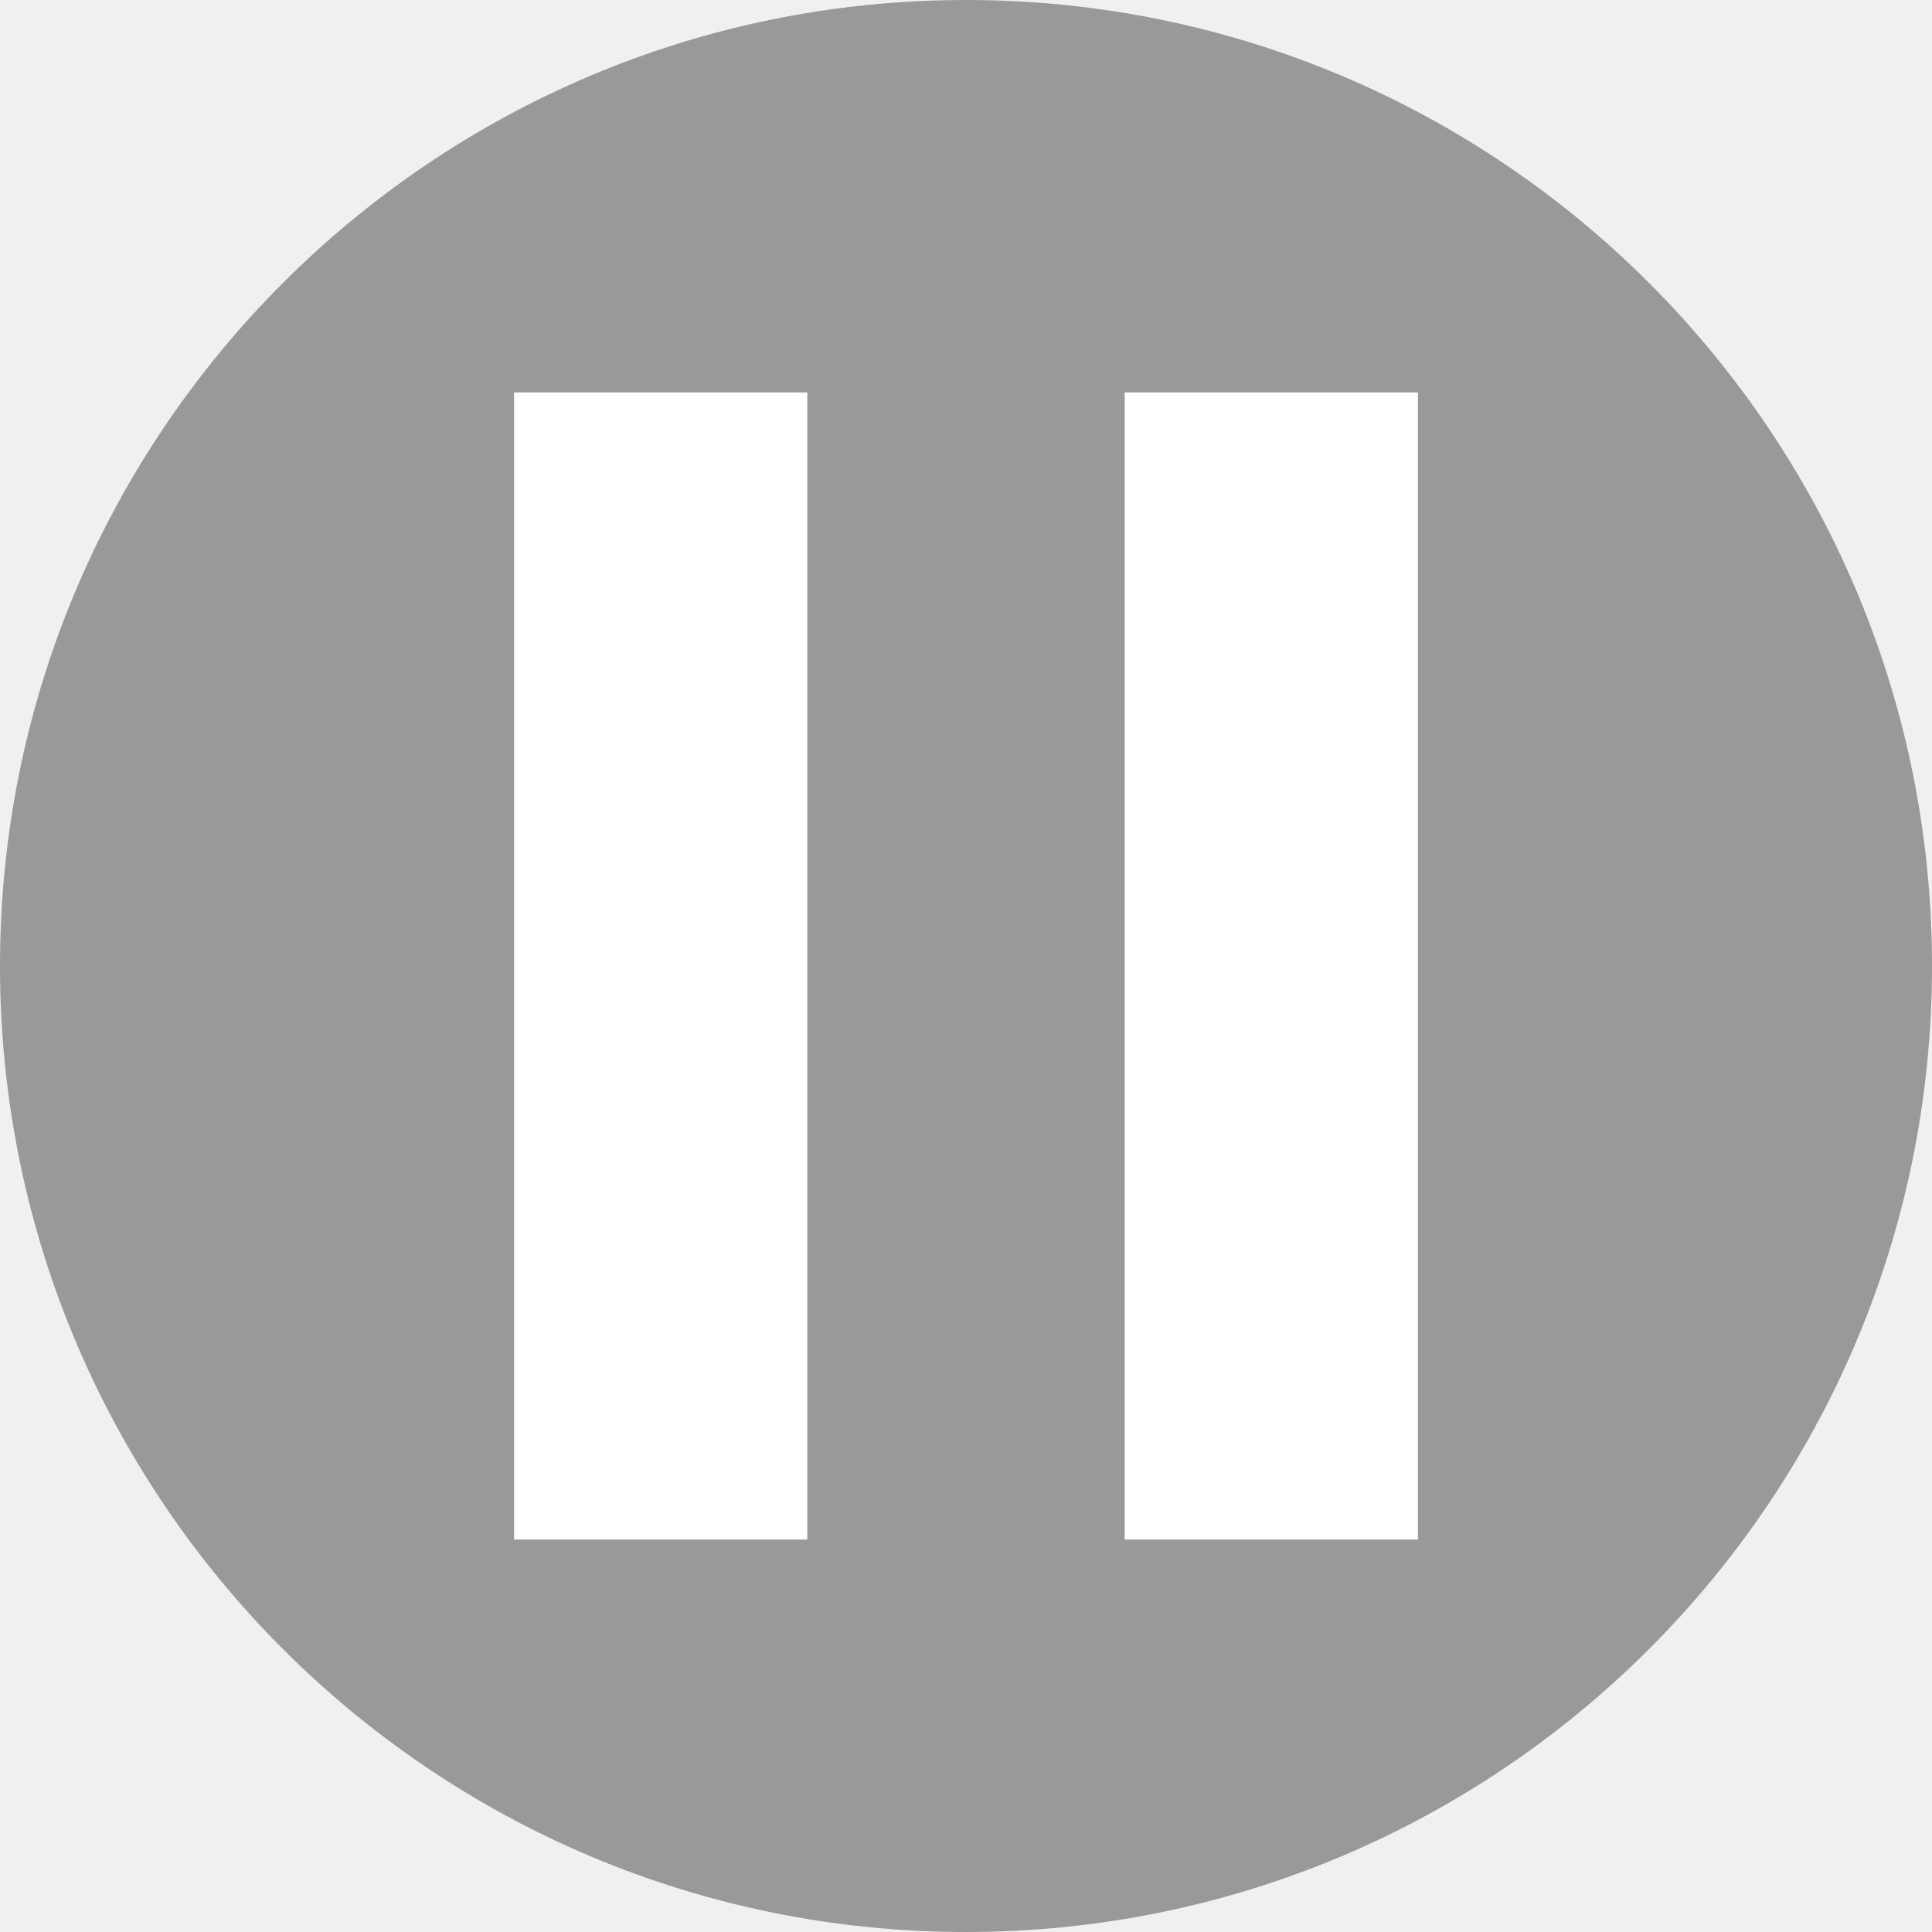
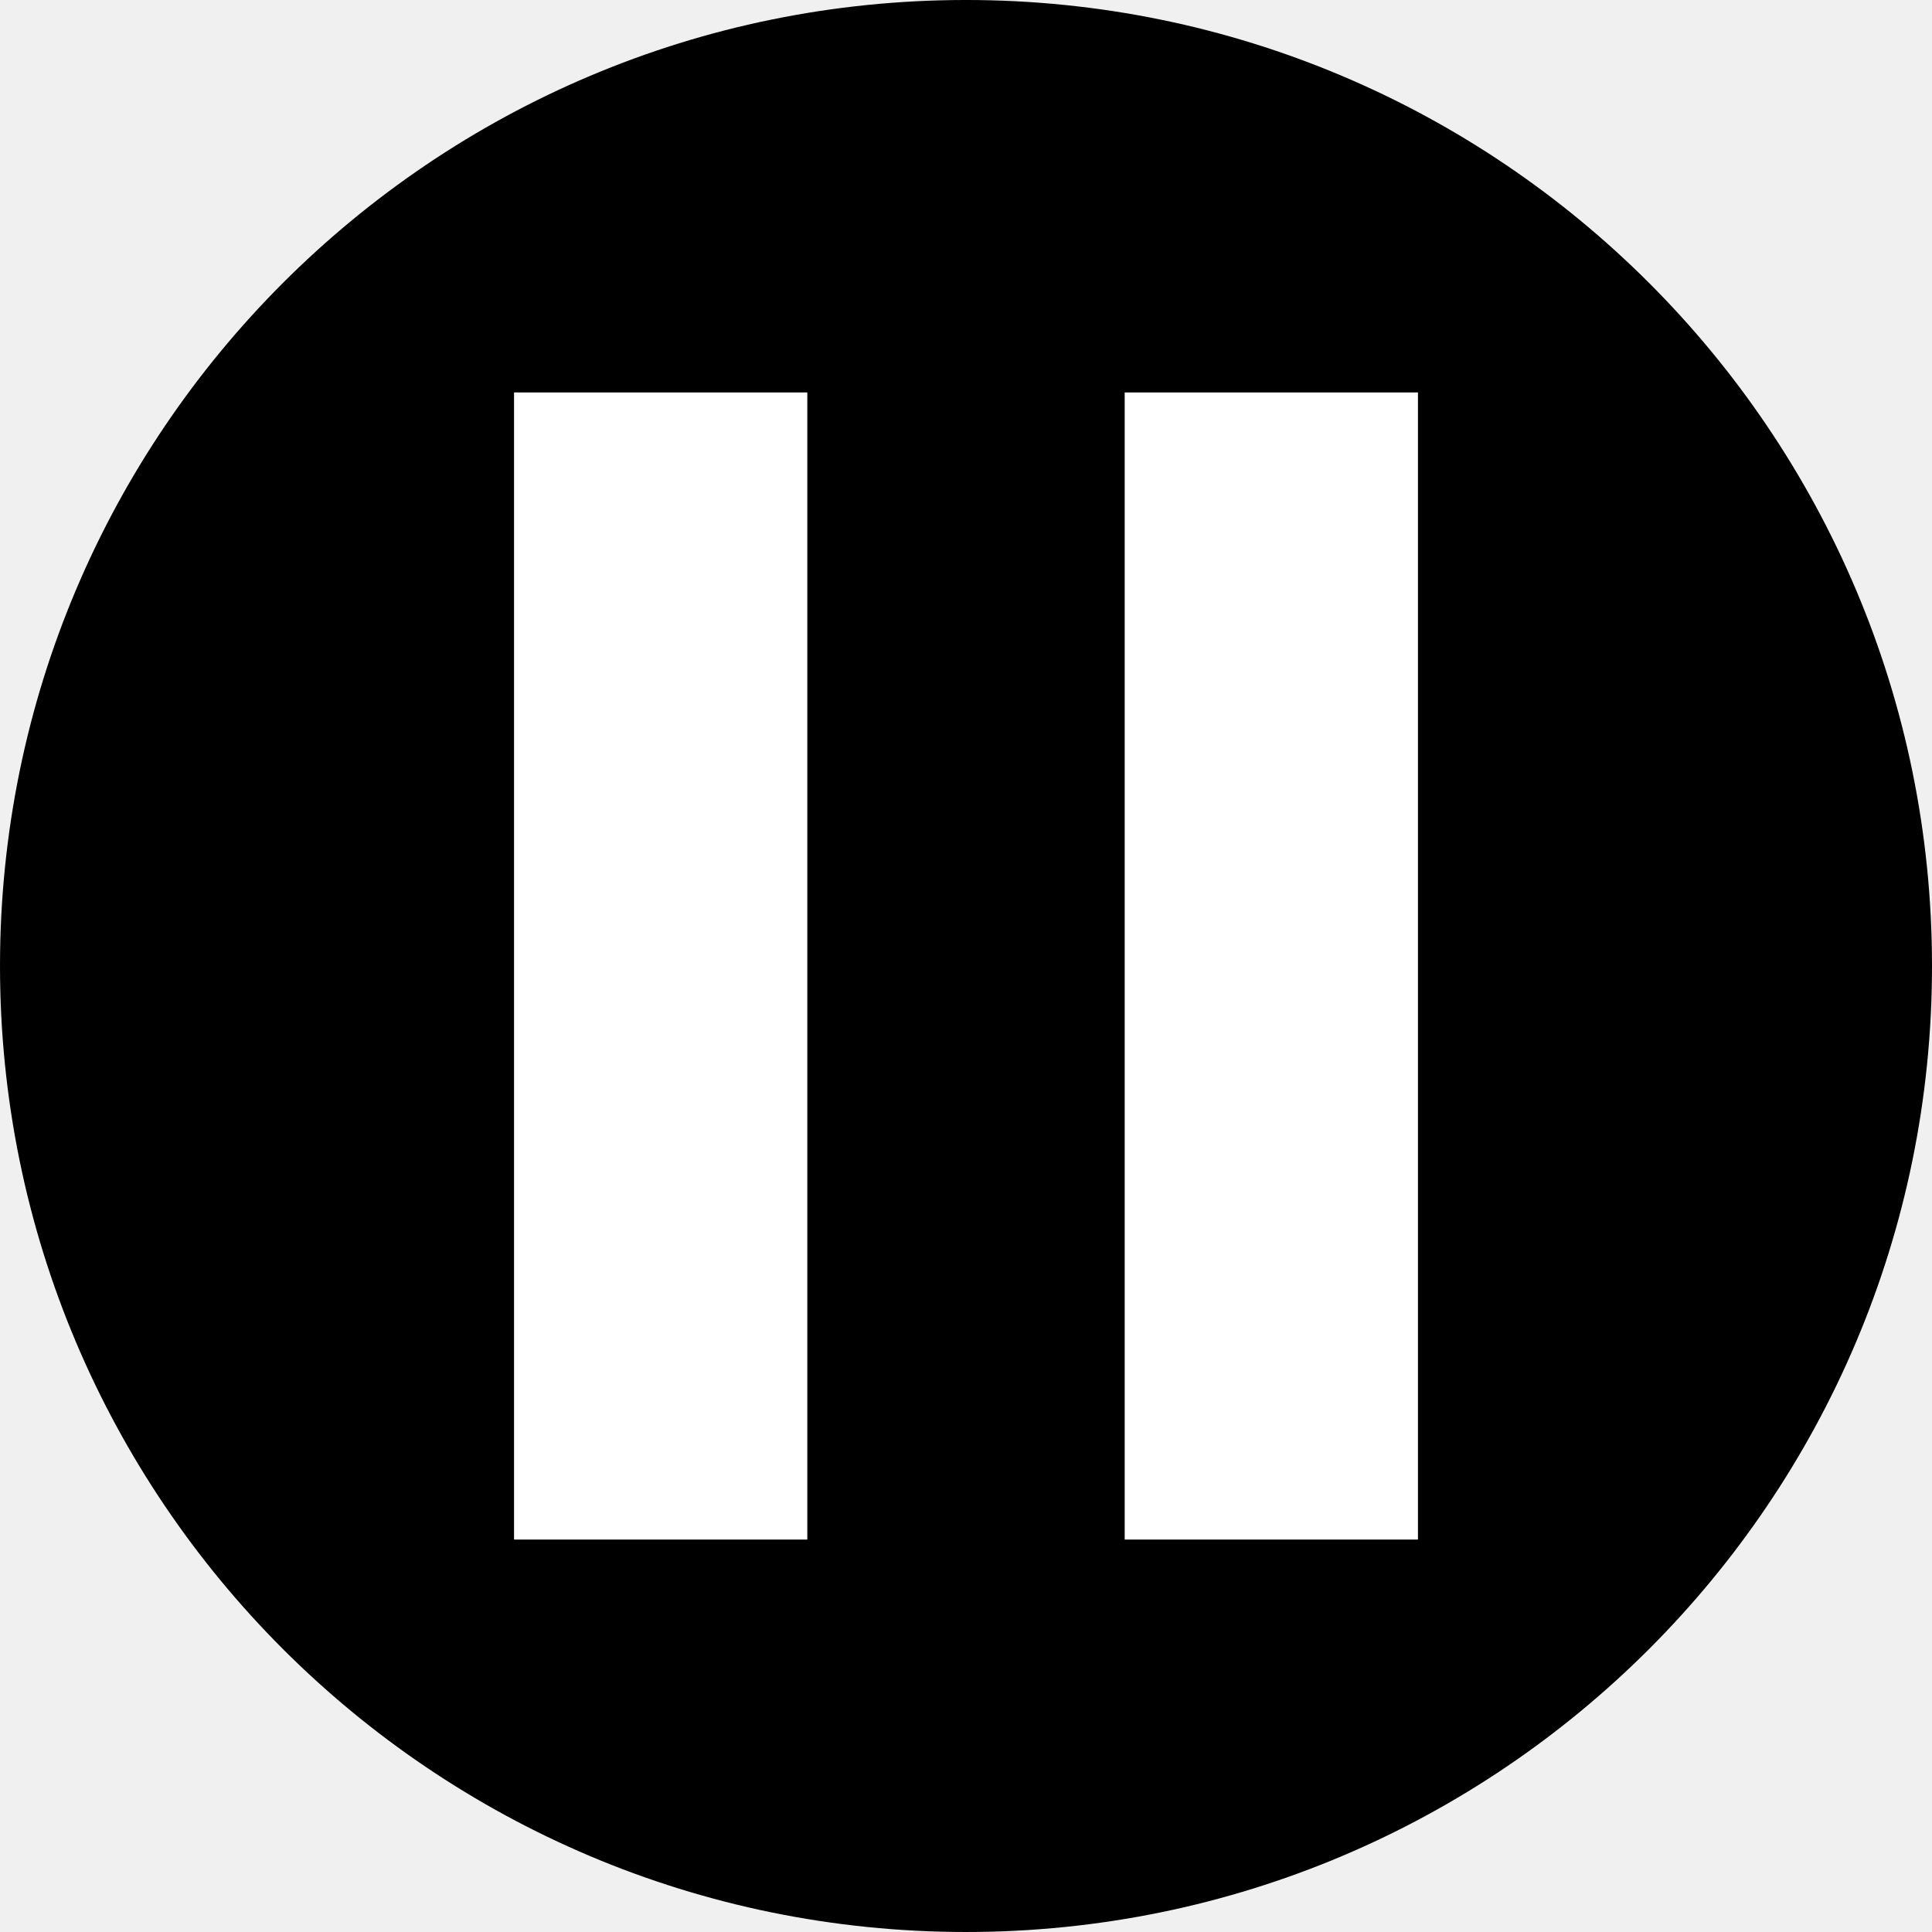
<svg xmlns="http://www.w3.org/2000/svg" width="45.156mm" height="45.156mm" viewBox="0 0 160 160" id="svg2" version="1.1">
  <defs id="defs4" />
  <g id="layer1" transform="translate(-234.2857,-375.2194)">
-     <circle style="opacity:1;fill:#999999;fill-opacity:1;fill-rule:nonzero;stroke:none;stroke-width:1;stroke-linecap:butt;stroke-linejoin:bevel;stroke-miterlimit:4;stroke-dasharray:none;stroke-dashoffset:0;stroke-opacity:1" id="path4136" cx="314.286" cy="455.219" r="80" />
+     <circle style="opacity:1;fill:#000000;fill-opacity:1;fill-rule:nonzero;stroke:none;stroke-width:1;stroke-linecap:butt;stroke-linejoin:bevel;stroke-miterlimit:4;stroke-dasharray:none;stroke-dashoffset:0;stroke-opacity:1" id="path4136" cx="314.286" cy="455.219" r="80" />
  </g>
  <g id="layer2" transform="translate(-234.2857,-375.2194)">
    <g id="g4156" transform="translate(-0.2857256,1.071438)">
      <rect y="406.648" x="277.143" height="95" width="24.286" id="rect4139" style="opacity:1;fill:#ffffff;fill-opacity:1;fill-rule:nonzero;stroke:none;stroke-width:1;stroke-linecap:butt;stroke-linejoin:bevel;stroke-miterlimit:4;stroke-dasharray:none;stroke-dashoffset:0;stroke-opacity:1" />
      <rect y="406.648" x="327.714" height="95" width="24.286" id="rect4139-3" style="opacity:1;fill:#ffffff;fill-opacity:1;fill-rule:nonzero;stroke:none;stroke-width:1;stroke-linecap:butt;stroke-linejoin:bevel;stroke-miterlimit:4;stroke-dasharray:none;stroke-dashoffset:0;stroke-opacity:1" />
    </g>
  </g>
</svg>
